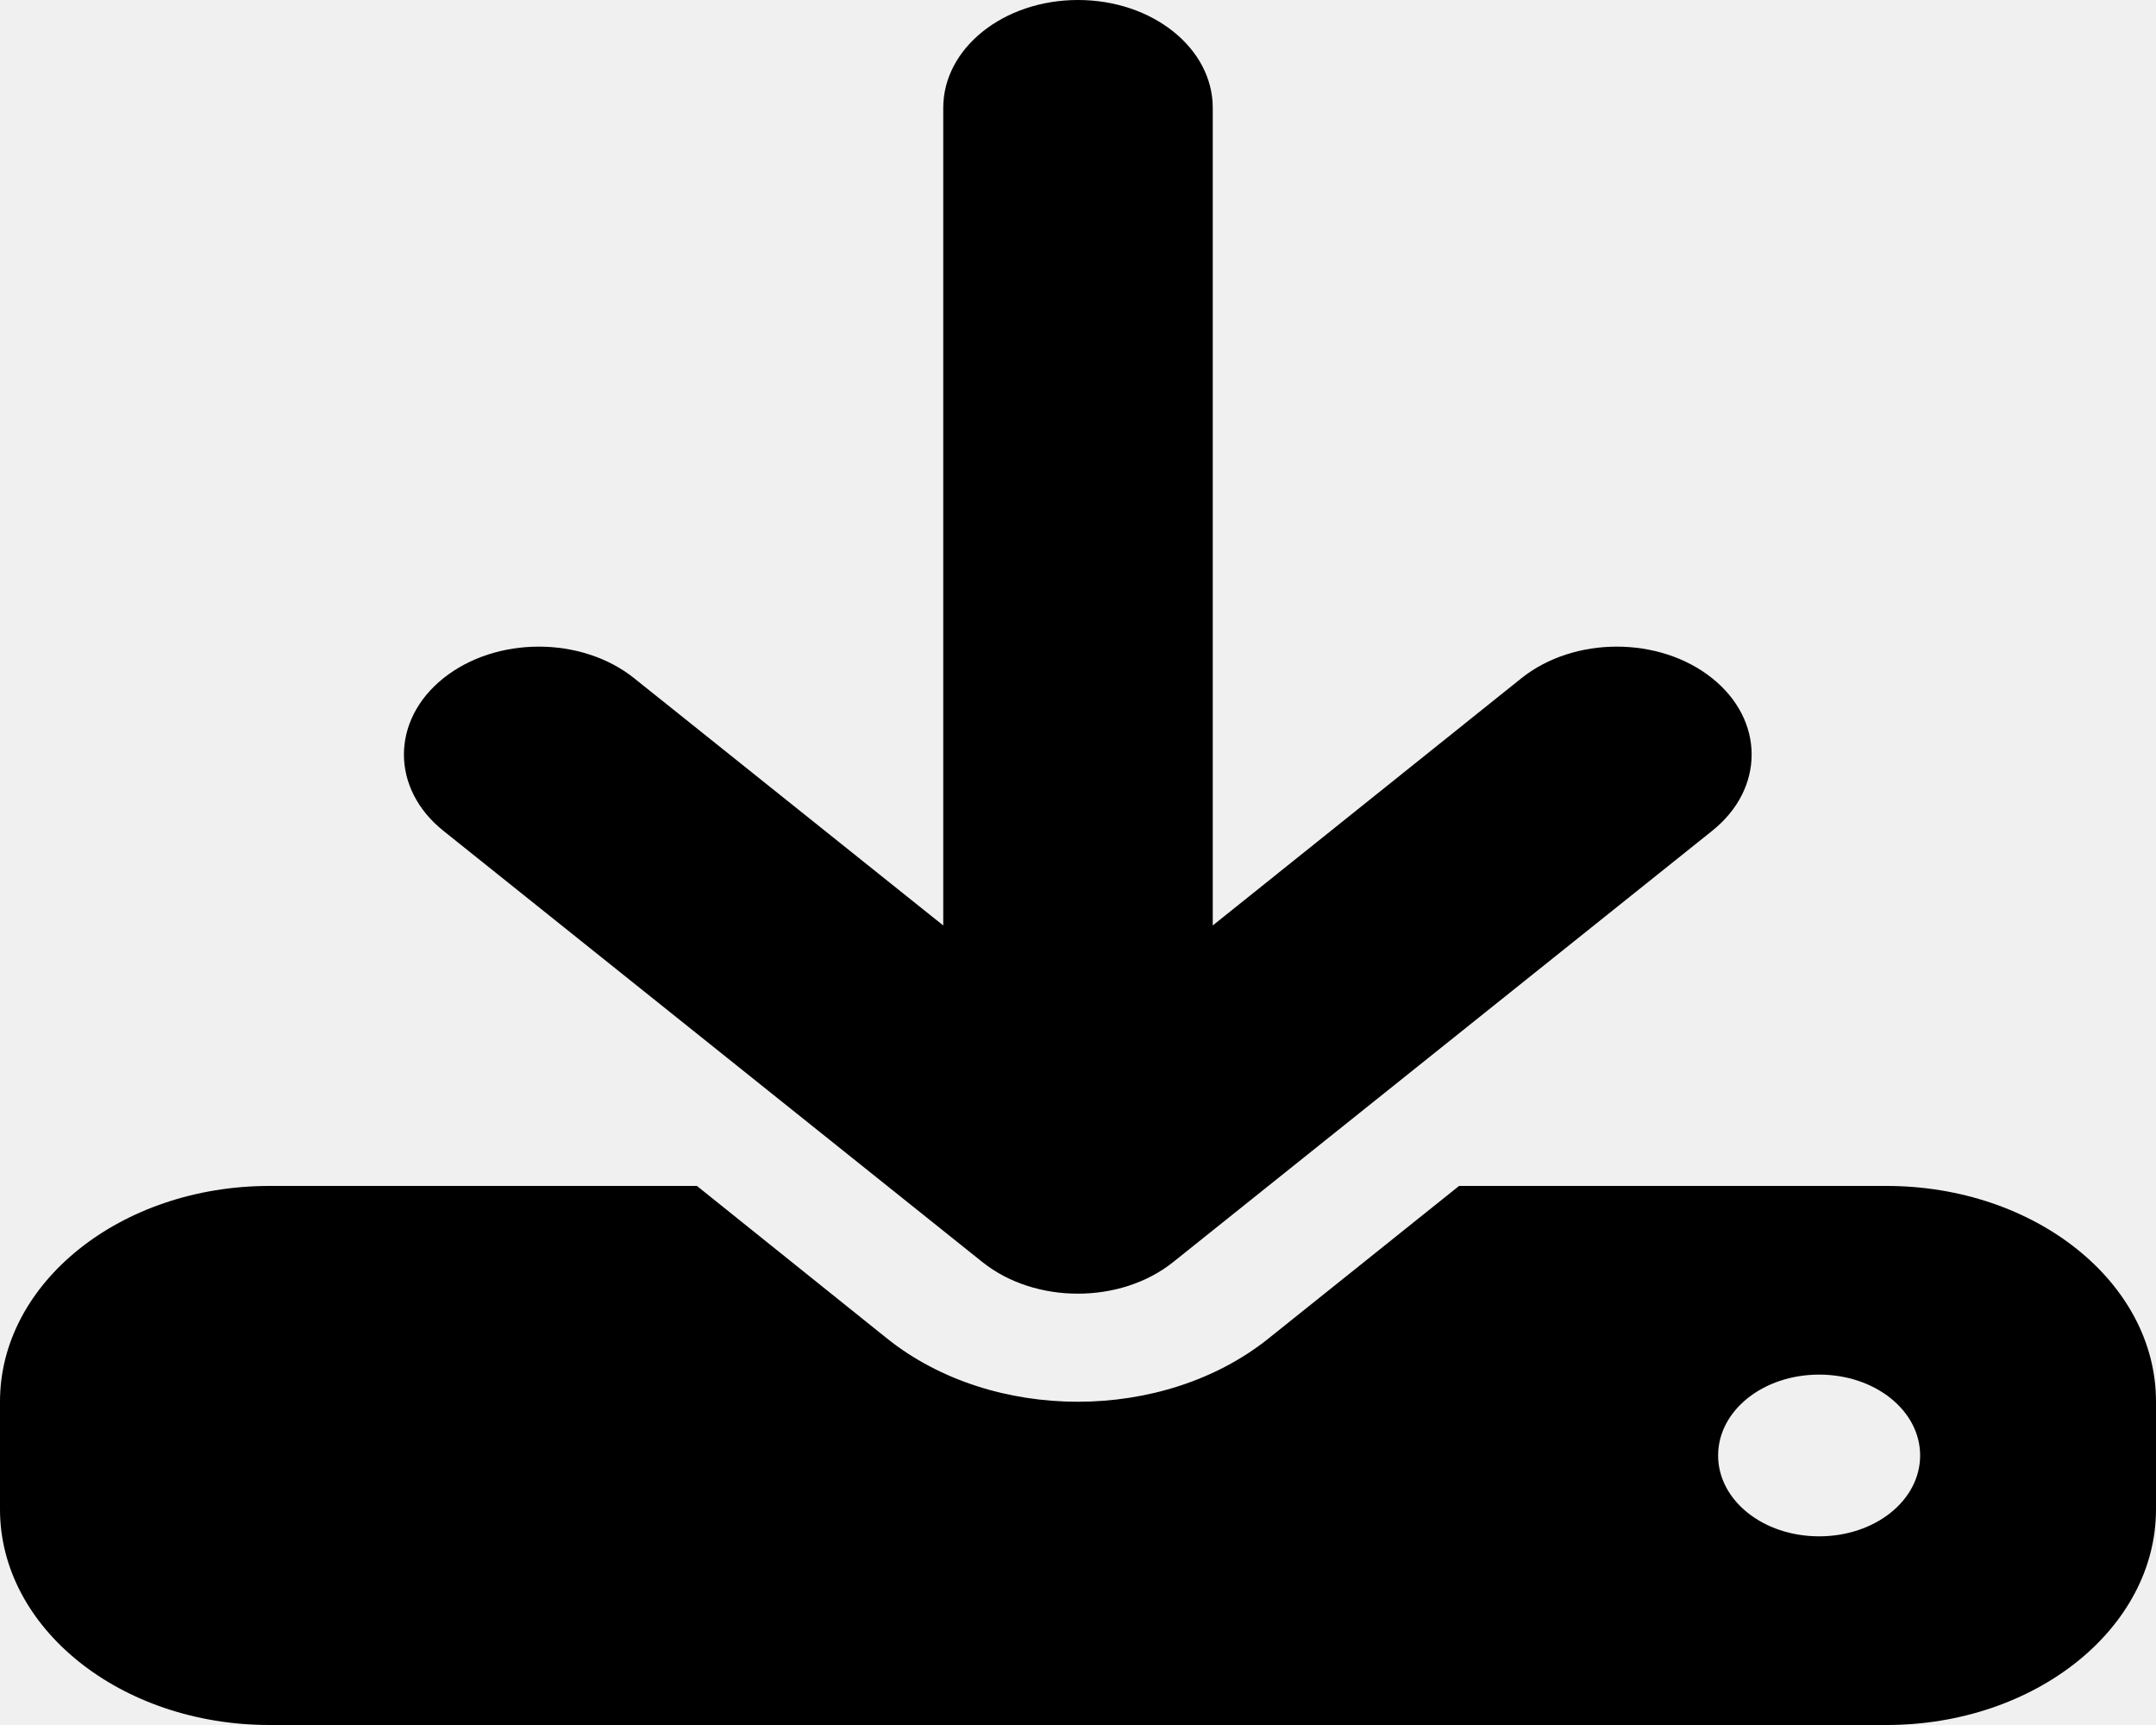
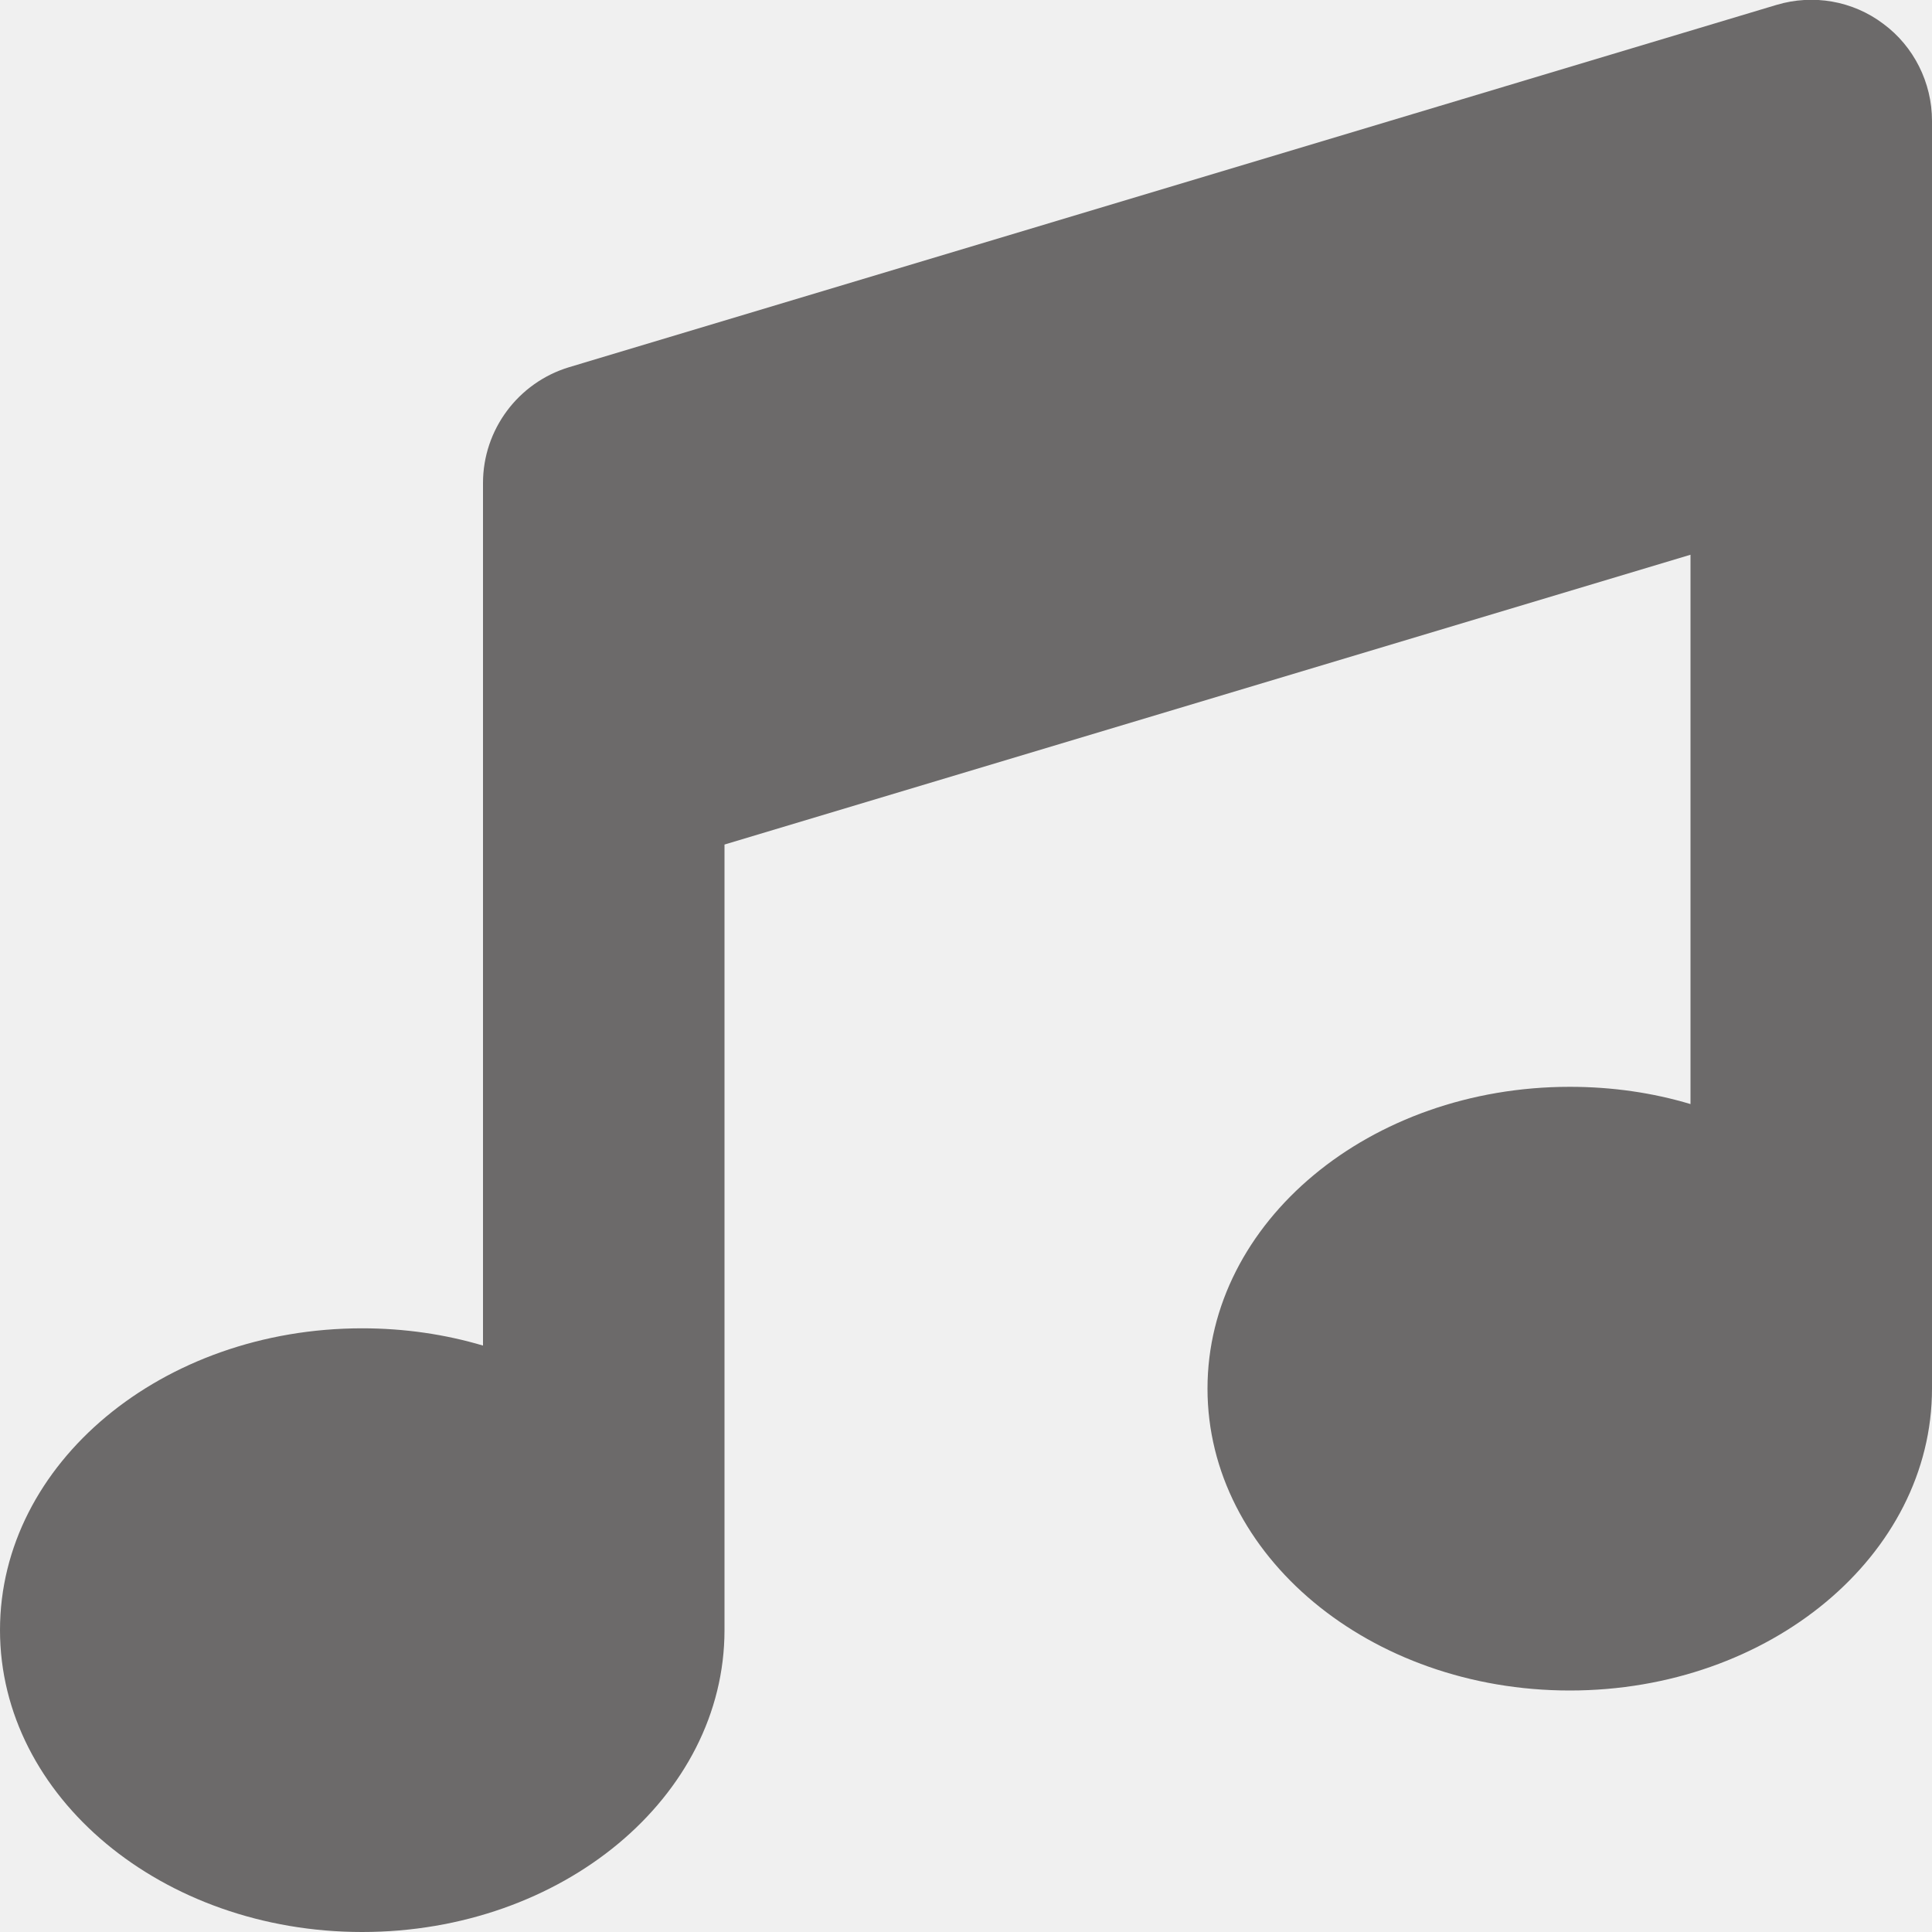
- <svg xmlns="http://www.w3.org/2000/svg" width="20" height="16" viewBox="0 0 20 16" fill="none">
-   <path d="M11.25 1C11.25 0.447 10.691 0 10 0C9.309 0 8.75 0.447 8.75 1V8.584L5.883 6.291C5.395 5.9 4.602 5.9 4.113 6.291C3.625 6.681 3.625 7.316 4.113 7.706L9.113 11.706C9.602 12.097 10.395 12.097 10.883 11.706L15.883 7.706C16.371 7.316 16.371 6.681 15.883 6.291C15.395 5.9 14.602 5.9 14.113 6.291L11.25 8.584V1ZM2.5 11C1.121 11 0 11.897 0 13V14C0 15.103 1.121 16 2.5 16H17.5C18.879 16 20 15.103 20 14V13C20 11.897 18.879 11 17.5 11H13.535L11.766 12.416C10.789 13.197 9.207 13.197 8.23 12.416L6.465 11H2.5ZM16.875 14.25C16.355 14.25 15.938 13.916 15.938 13.5C15.938 13.084 16.355 12.75 16.875 12.75C17.395 12.75 17.812 13.084 17.812 13.5C17.812 13.916 17.395 14.25 16.875 14.25Z" fill="black" />
+ <svg xmlns="http://www.w3.org/2000/svg" width="15" height="15" viewBox="0 0 15 15" fill="none">
+   <g clip-path="url(#clip0_430_859)">
+     <path d="M14.622 0.185C14.859 0.36 15 0.642 15 0.938V3.047V10.781C15 12.076 13.74 13.125 12.188 13.125C10.635 13.125 9.375 12.076 9.375 10.781C9.375 9.486 10.635 8.438 12.188 8.438C12.516 8.438 12.832 8.484 13.125 8.572V4.307L5.625 6.557V12.656C5.625 13.951 4.365 15 2.812 15C1.26 15 0 13.951 0 12.656C0 11.361 1.26 10.313 2.812 10.313C3.141 10.313 3.457 10.36 3.75 10.447V5.859V3.75C3.75 3.337 4.022 2.971 4.418 2.851L13.793 0.038C14.077 -0.047 14.385 0.006 14.622 0.185Z" fill="#6C6A6A" />
+   </g>
+   <defs>
+     <clipPath id="clip0_430_859">
+       <rect width="15" height="15" fill="white" />
+     </clipPath>
+   </defs>
</svg>
